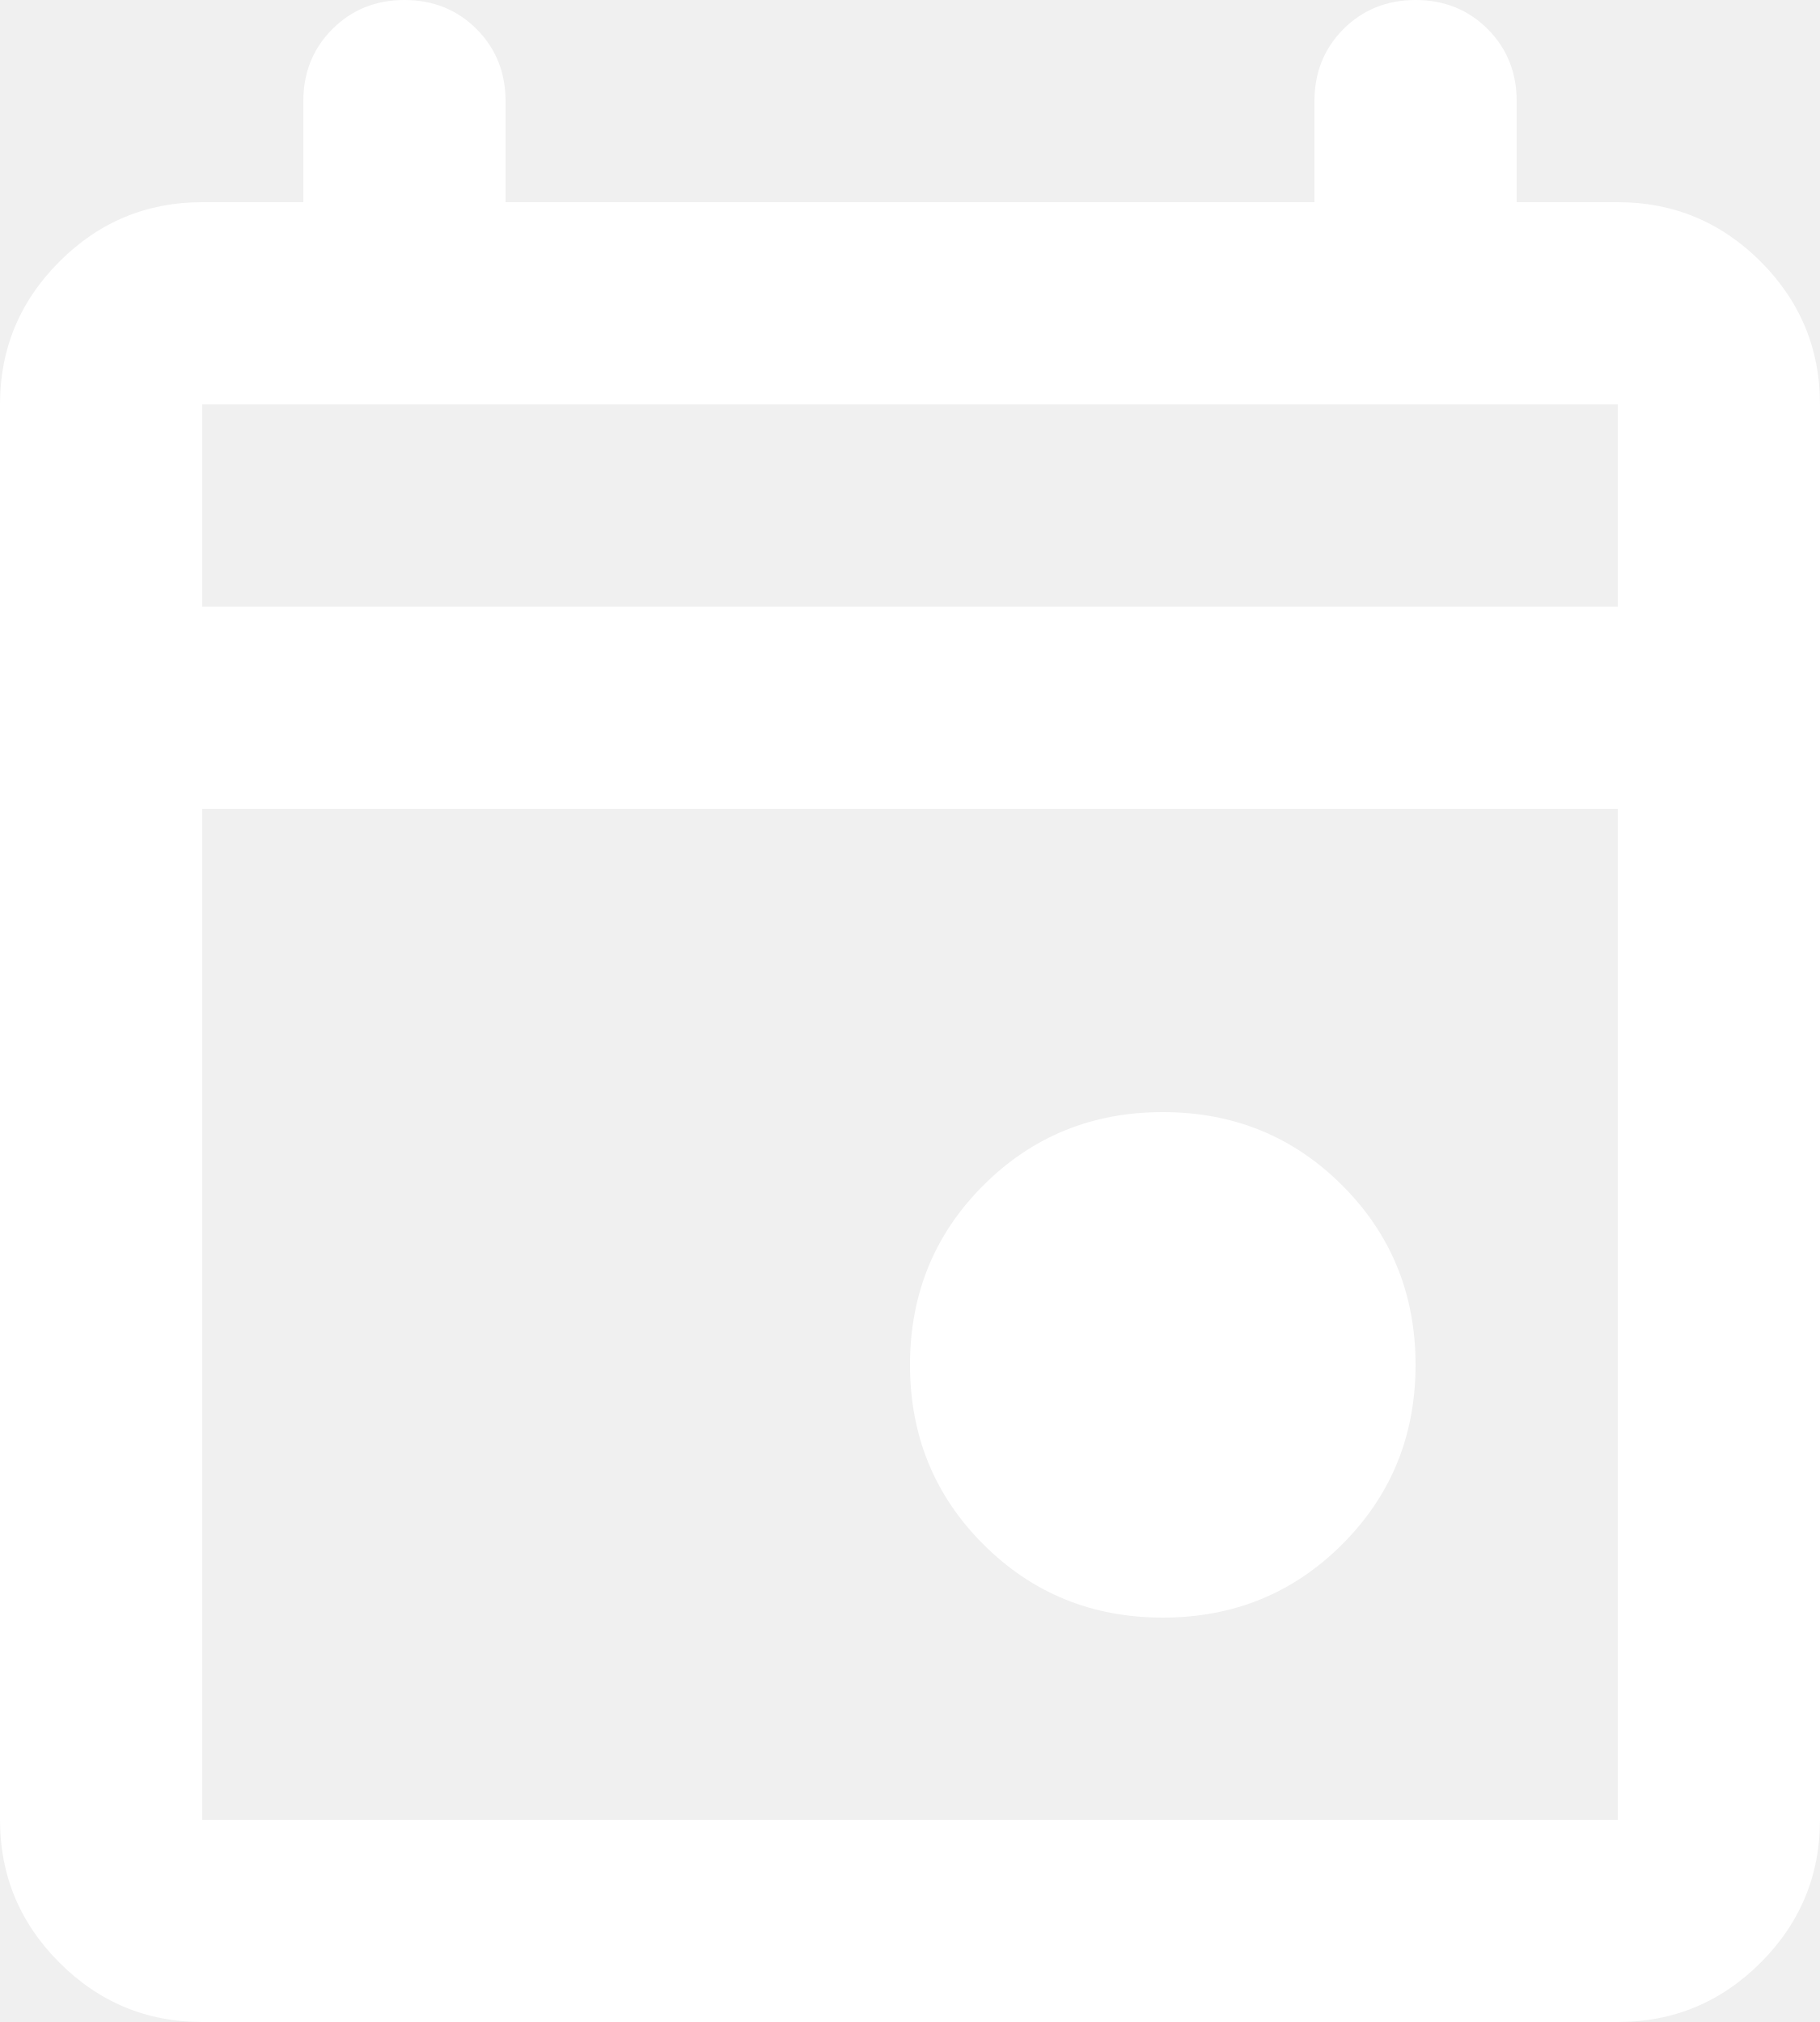
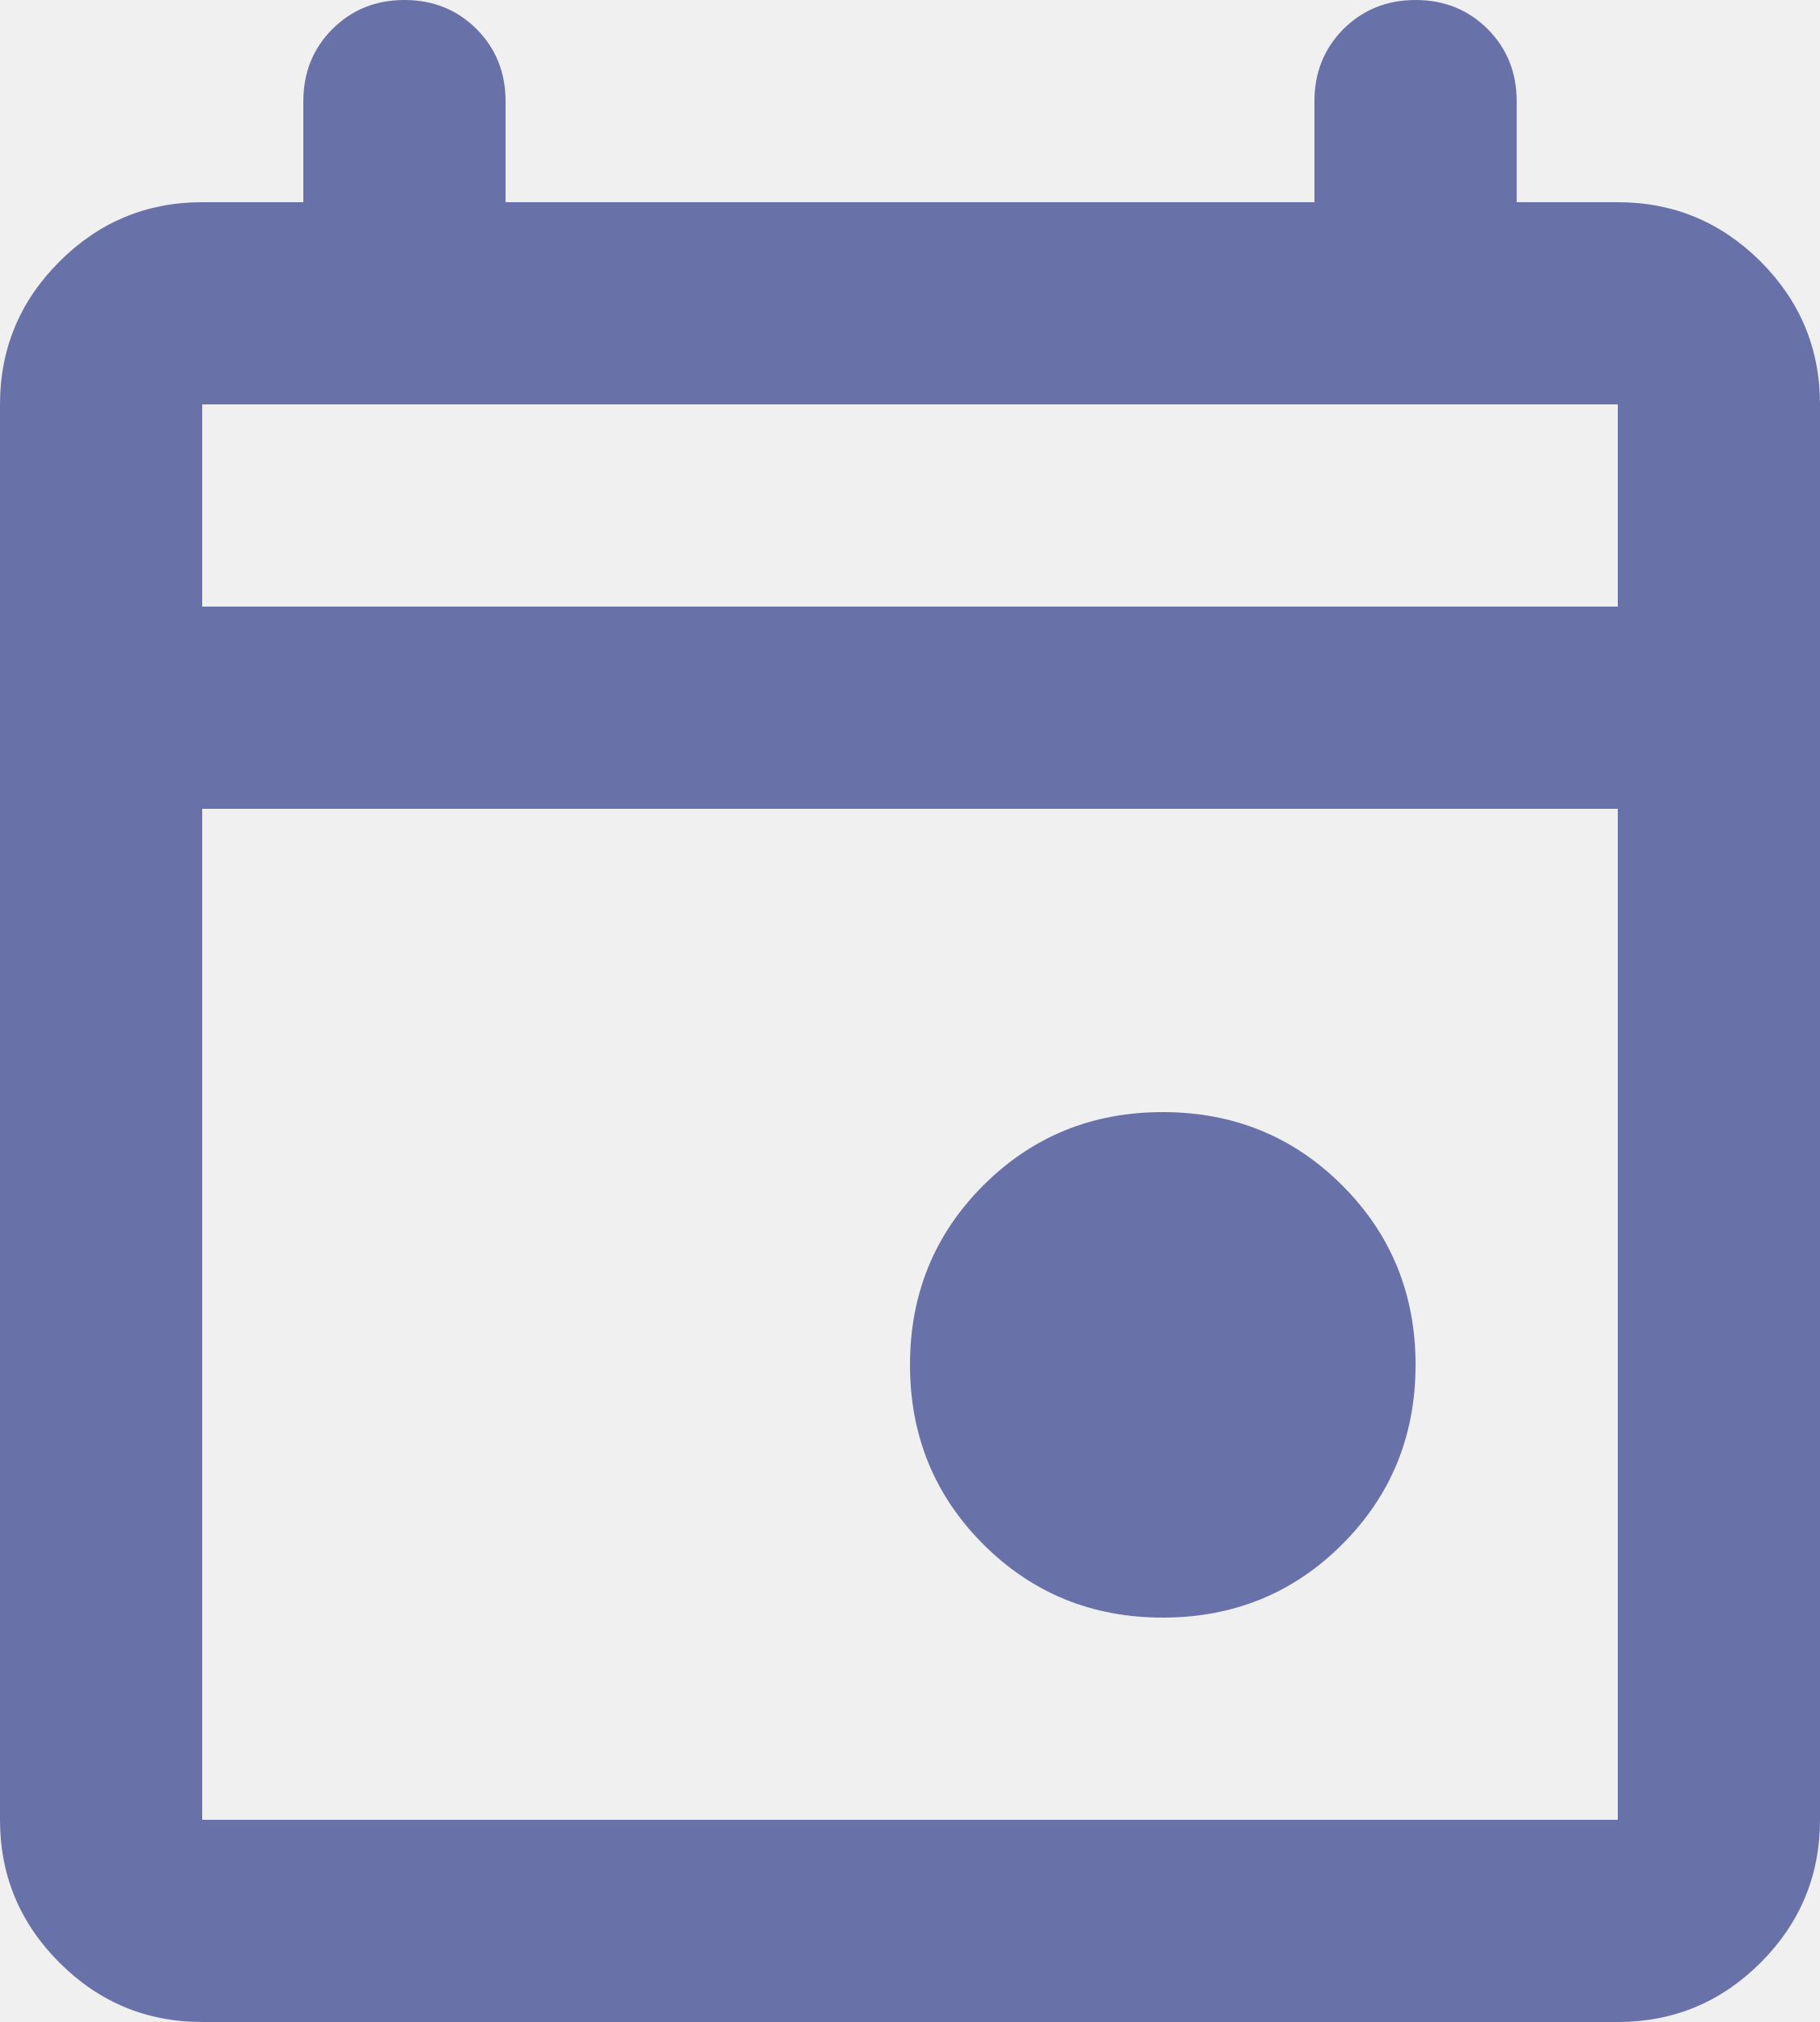
<svg xmlns="http://www.w3.org/2000/svg" width="18" height="20" viewBox="0 0 18 20" fill="none">
-   <path d="M11.5 16C10.8 16 10.208 15.758 9.725 15.275C9.242 14.792 9 14.2 9 13.5C9 12.8 9.242 12.208 9.725 11.725C10.208 11.242 10.8 11 11.5 11C12.2 11 12.792 11.242 13.275 11.725C13.758 12.208 14 12.8 14 13.5C14 14.2 13.758 14.792 13.275 15.275C12.792 15.758 12.2 16 11.5 16ZM2 20C1.45 20 0.979 19.804 0.588 19.413C0.196 19.021 0 18.55 0 18V4C0 3.45 0.196 2.979 0.588 2.587C0.979 2.196 1.45 2 2 2H3V1C3 0.717 3.096 0.479 3.288 0.287C3.479 0.096 3.717 0 4 0C4.283 0 4.521 0.096 4.713 0.287C4.904 0.479 5 0.717 5 1V2H13V1C13 0.717 13.096 0.479 13.287 0.287C13.479 0.096 13.717 0 14 0C14.283 0 14.521 0.096 14.713 0.287C14.904 0.479 15 0.717 15 1V2H16C16.55 2 17.021 2.196 17.413 2.587C17.804 2.979 18 3.45 18 4V18C18 18.55 17.804 19.021 17.413 19.413C17.021 19.804 16.55 20 16 20H2ZM2 18H16V8H2V18ZM2 6H16V4H2V6Z" fill="white" />
+   <path d="M11.5 16C10.8 16 10.208 15.758 9.725 15.275C9.242 14.792 9 14.2 9 13.5C9 12.8 9.242 12.208 9.725 11.725C10.208 11.242 10.8 11 11.5 11C12.2 11 12.792 11.242 13.275 11.725C13.758 12.208 14 12.8 14 13.5C14 14.2 13.758 14.792 13.275 15.275C12.792 15.758 12.2 16 11.5 16ZM2 20C1.45 20 0.979 19.804 0.588 19.413C0.196 19.021 0 18.55 0 18V4C0 3.45 0.196 2.979 0.588 2.587C0.979 2.196 1.45 2 2 2H3V1C3 0.717 3.096 0.479 3.288 0.287C3.479 0.096 3.717 0 4 0C4.283 0 4.521 0.096 4.713 0.287C4.904 0.479 5 0.717 5 1V2H13V1C13 0.717 13.096 0.479 13.287 0.287C13.479 0.096 13.717 0 14 0C14.283 0 14.521 0.096 14.713 0.287C14.904 0.479 15 0.717 15 1V2H16C16.55 2 17.021 2.196 17.413 2.587C17.804 2.979 18 3.45 18 4V18C18 18.55 17.804 19.021 17.413 19.413C17.021 19.804 16.55 20 16 20H2ZM2 18H16V8H2V18ZM2 6H16V4H2V6Z" fill="#6972A8" />
</svg>
